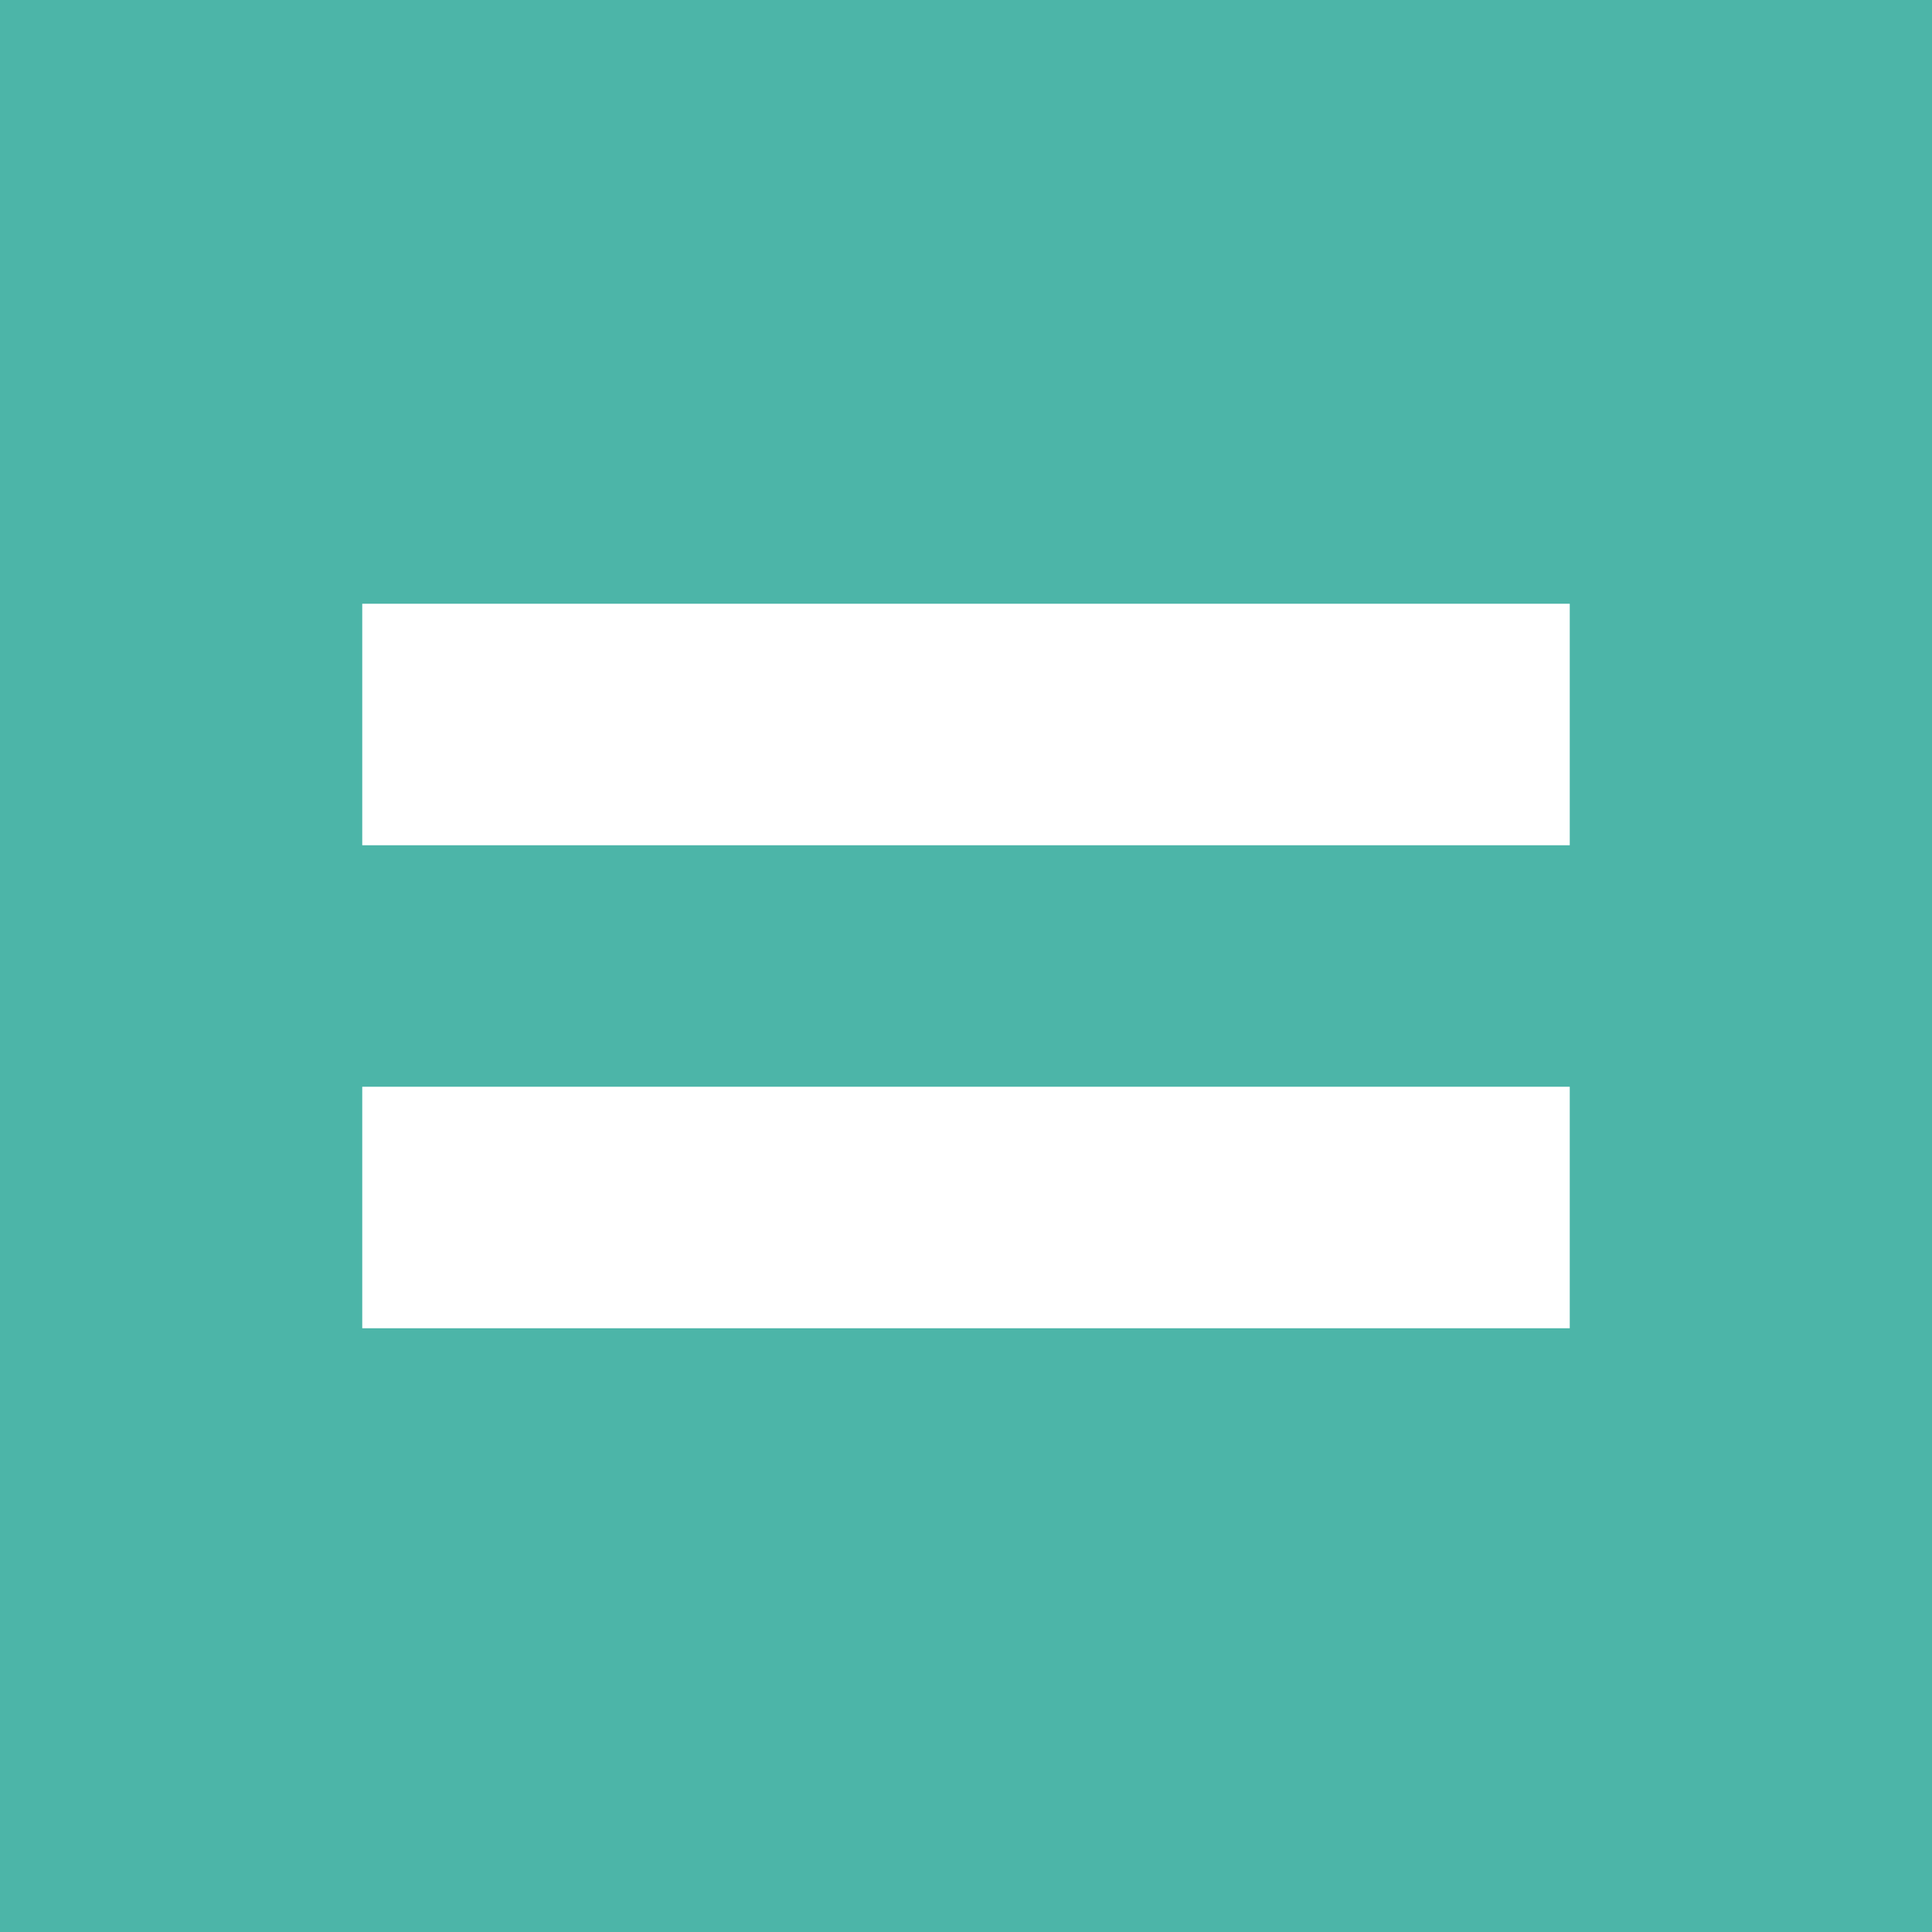
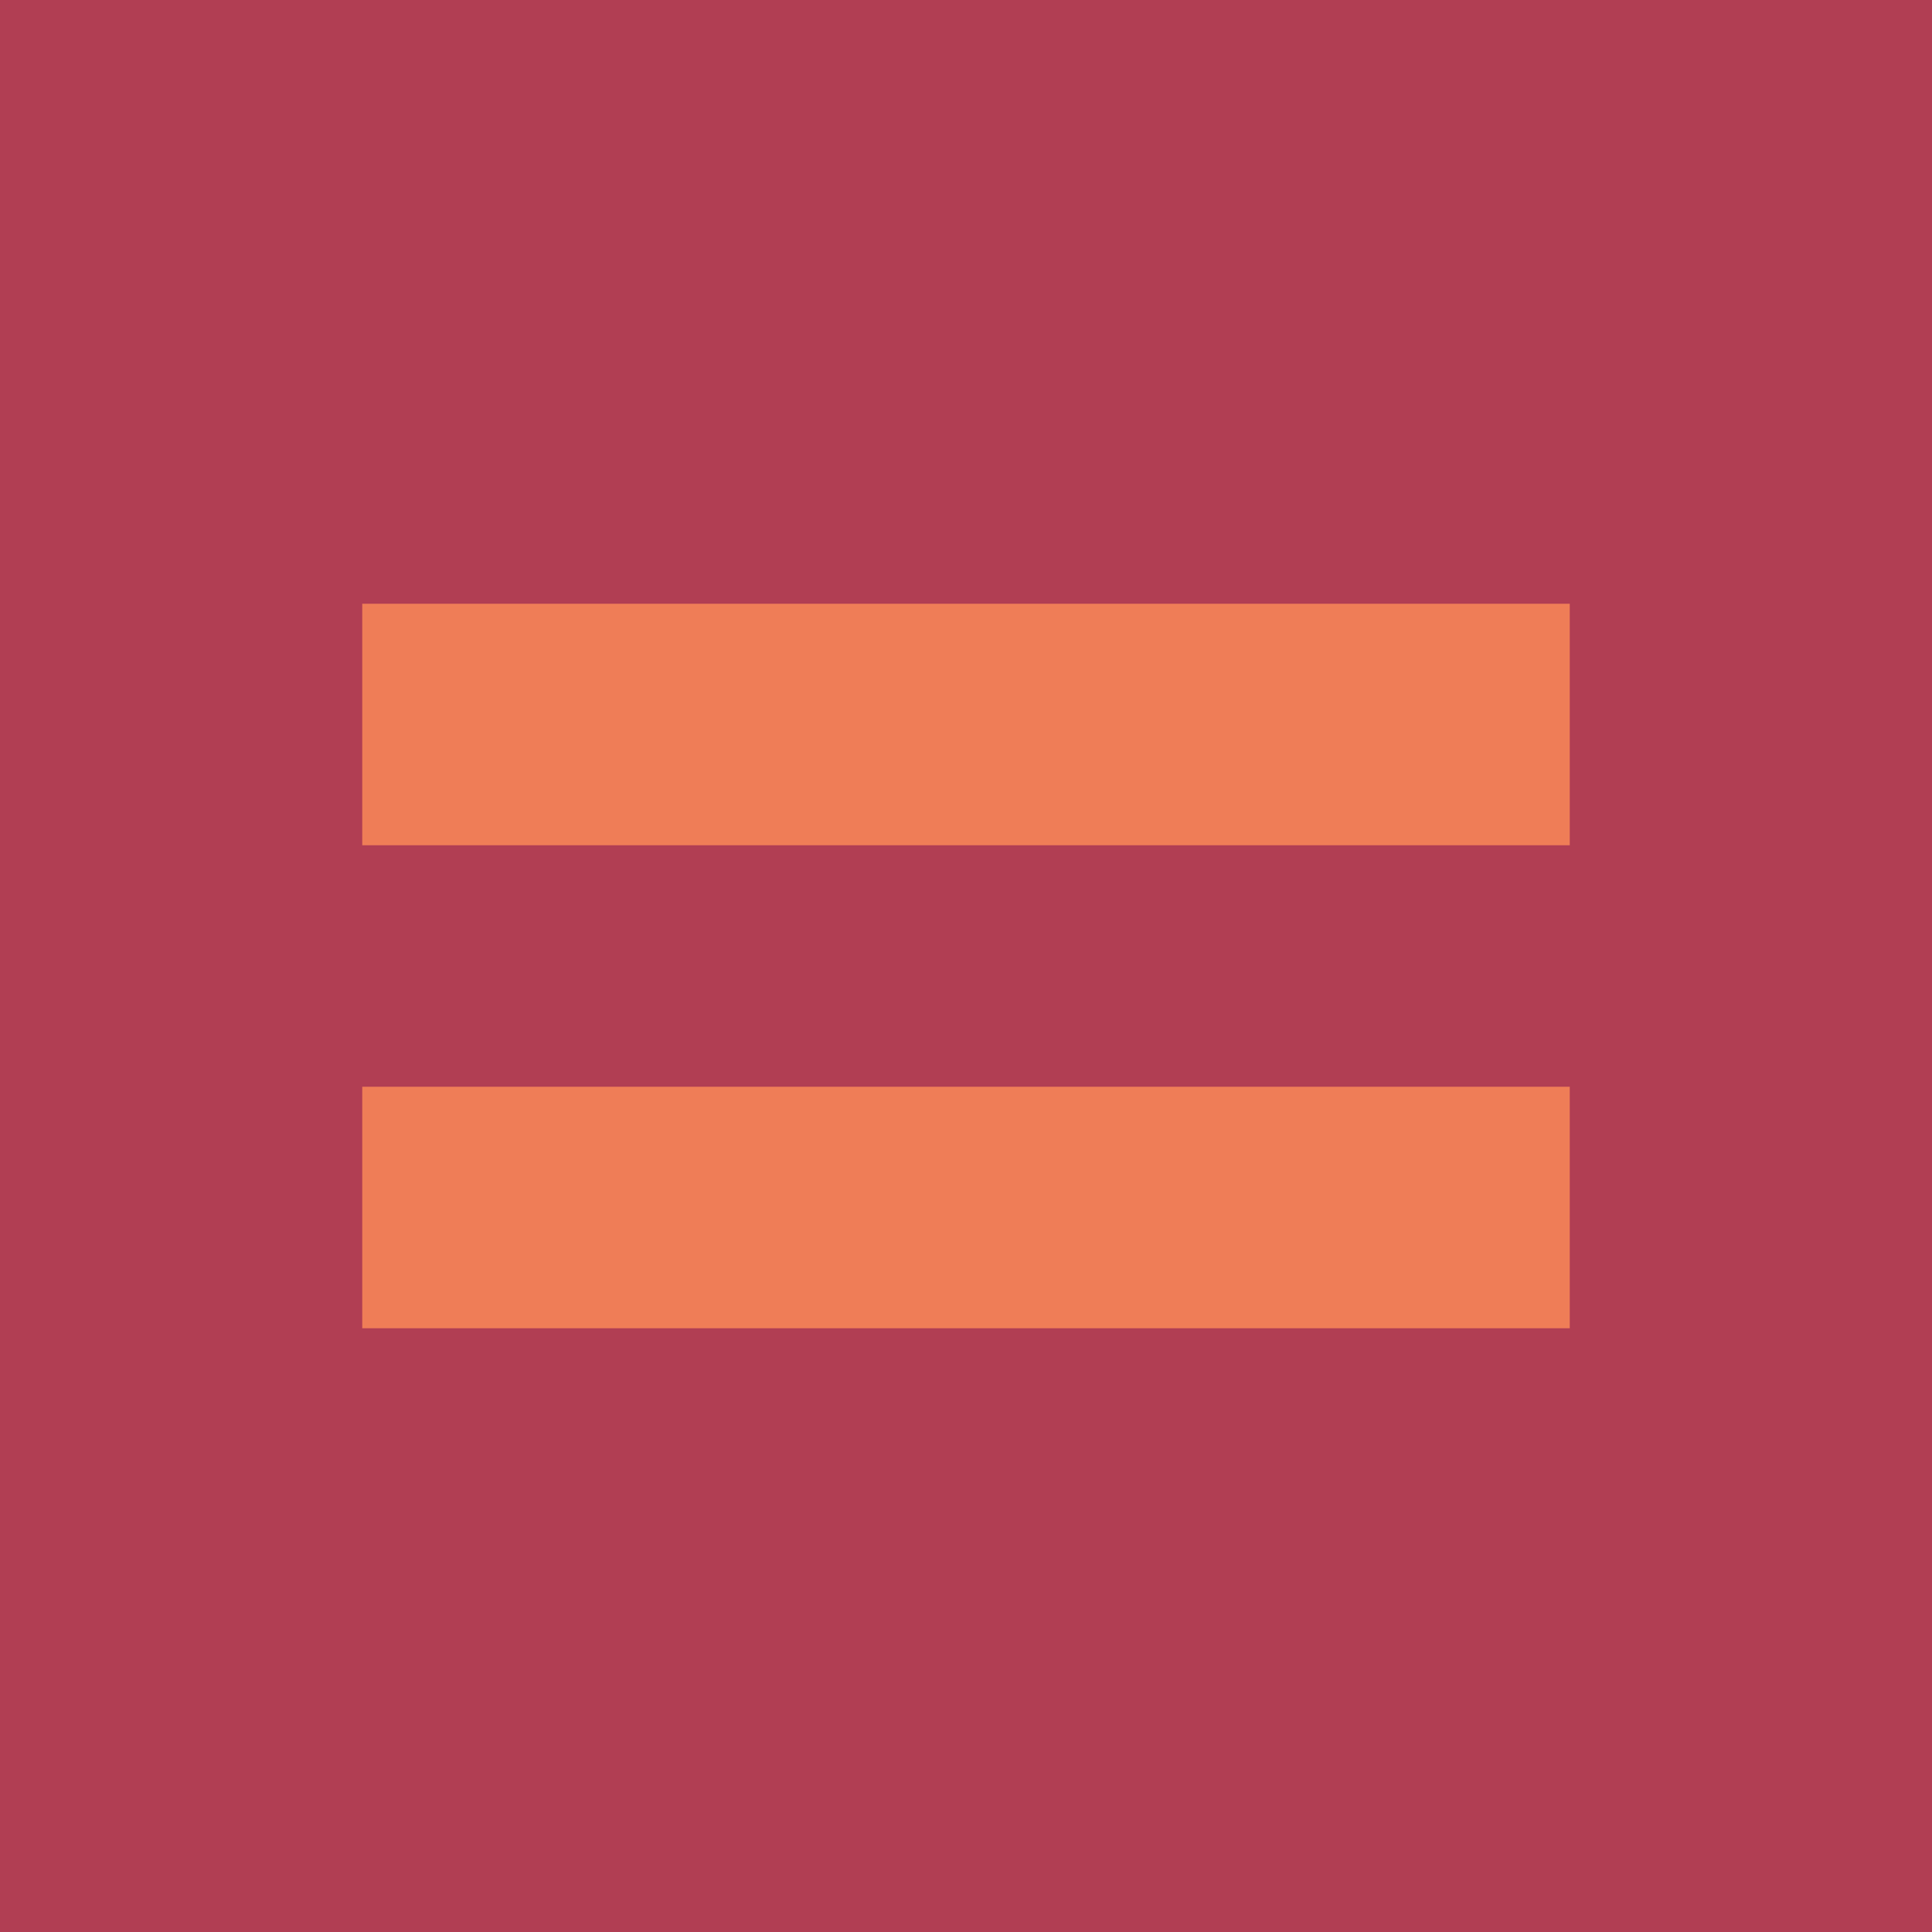
- <svg xmlns="http://www.w3.org/2000/svg" height="16" viewBox="0 0 16 16" width="16">
-   <path d="m0 0h16v16h-16z" fill="#4cb5a8" />
-   <g fill="#fff">
+ <svg xmlns="http://www.w3.org/2000/svg" width="512" height="512" viewBox="0 0 16 16">
+   <path d="m0 0h16v16h-16z" fill="#b13e53" />
+   <g fill="#ef7d57">
    <path d="m3 5h10v2h-10z" />
    <path d="m3 9h10v2h-10z" />
  </g>
</svg>
